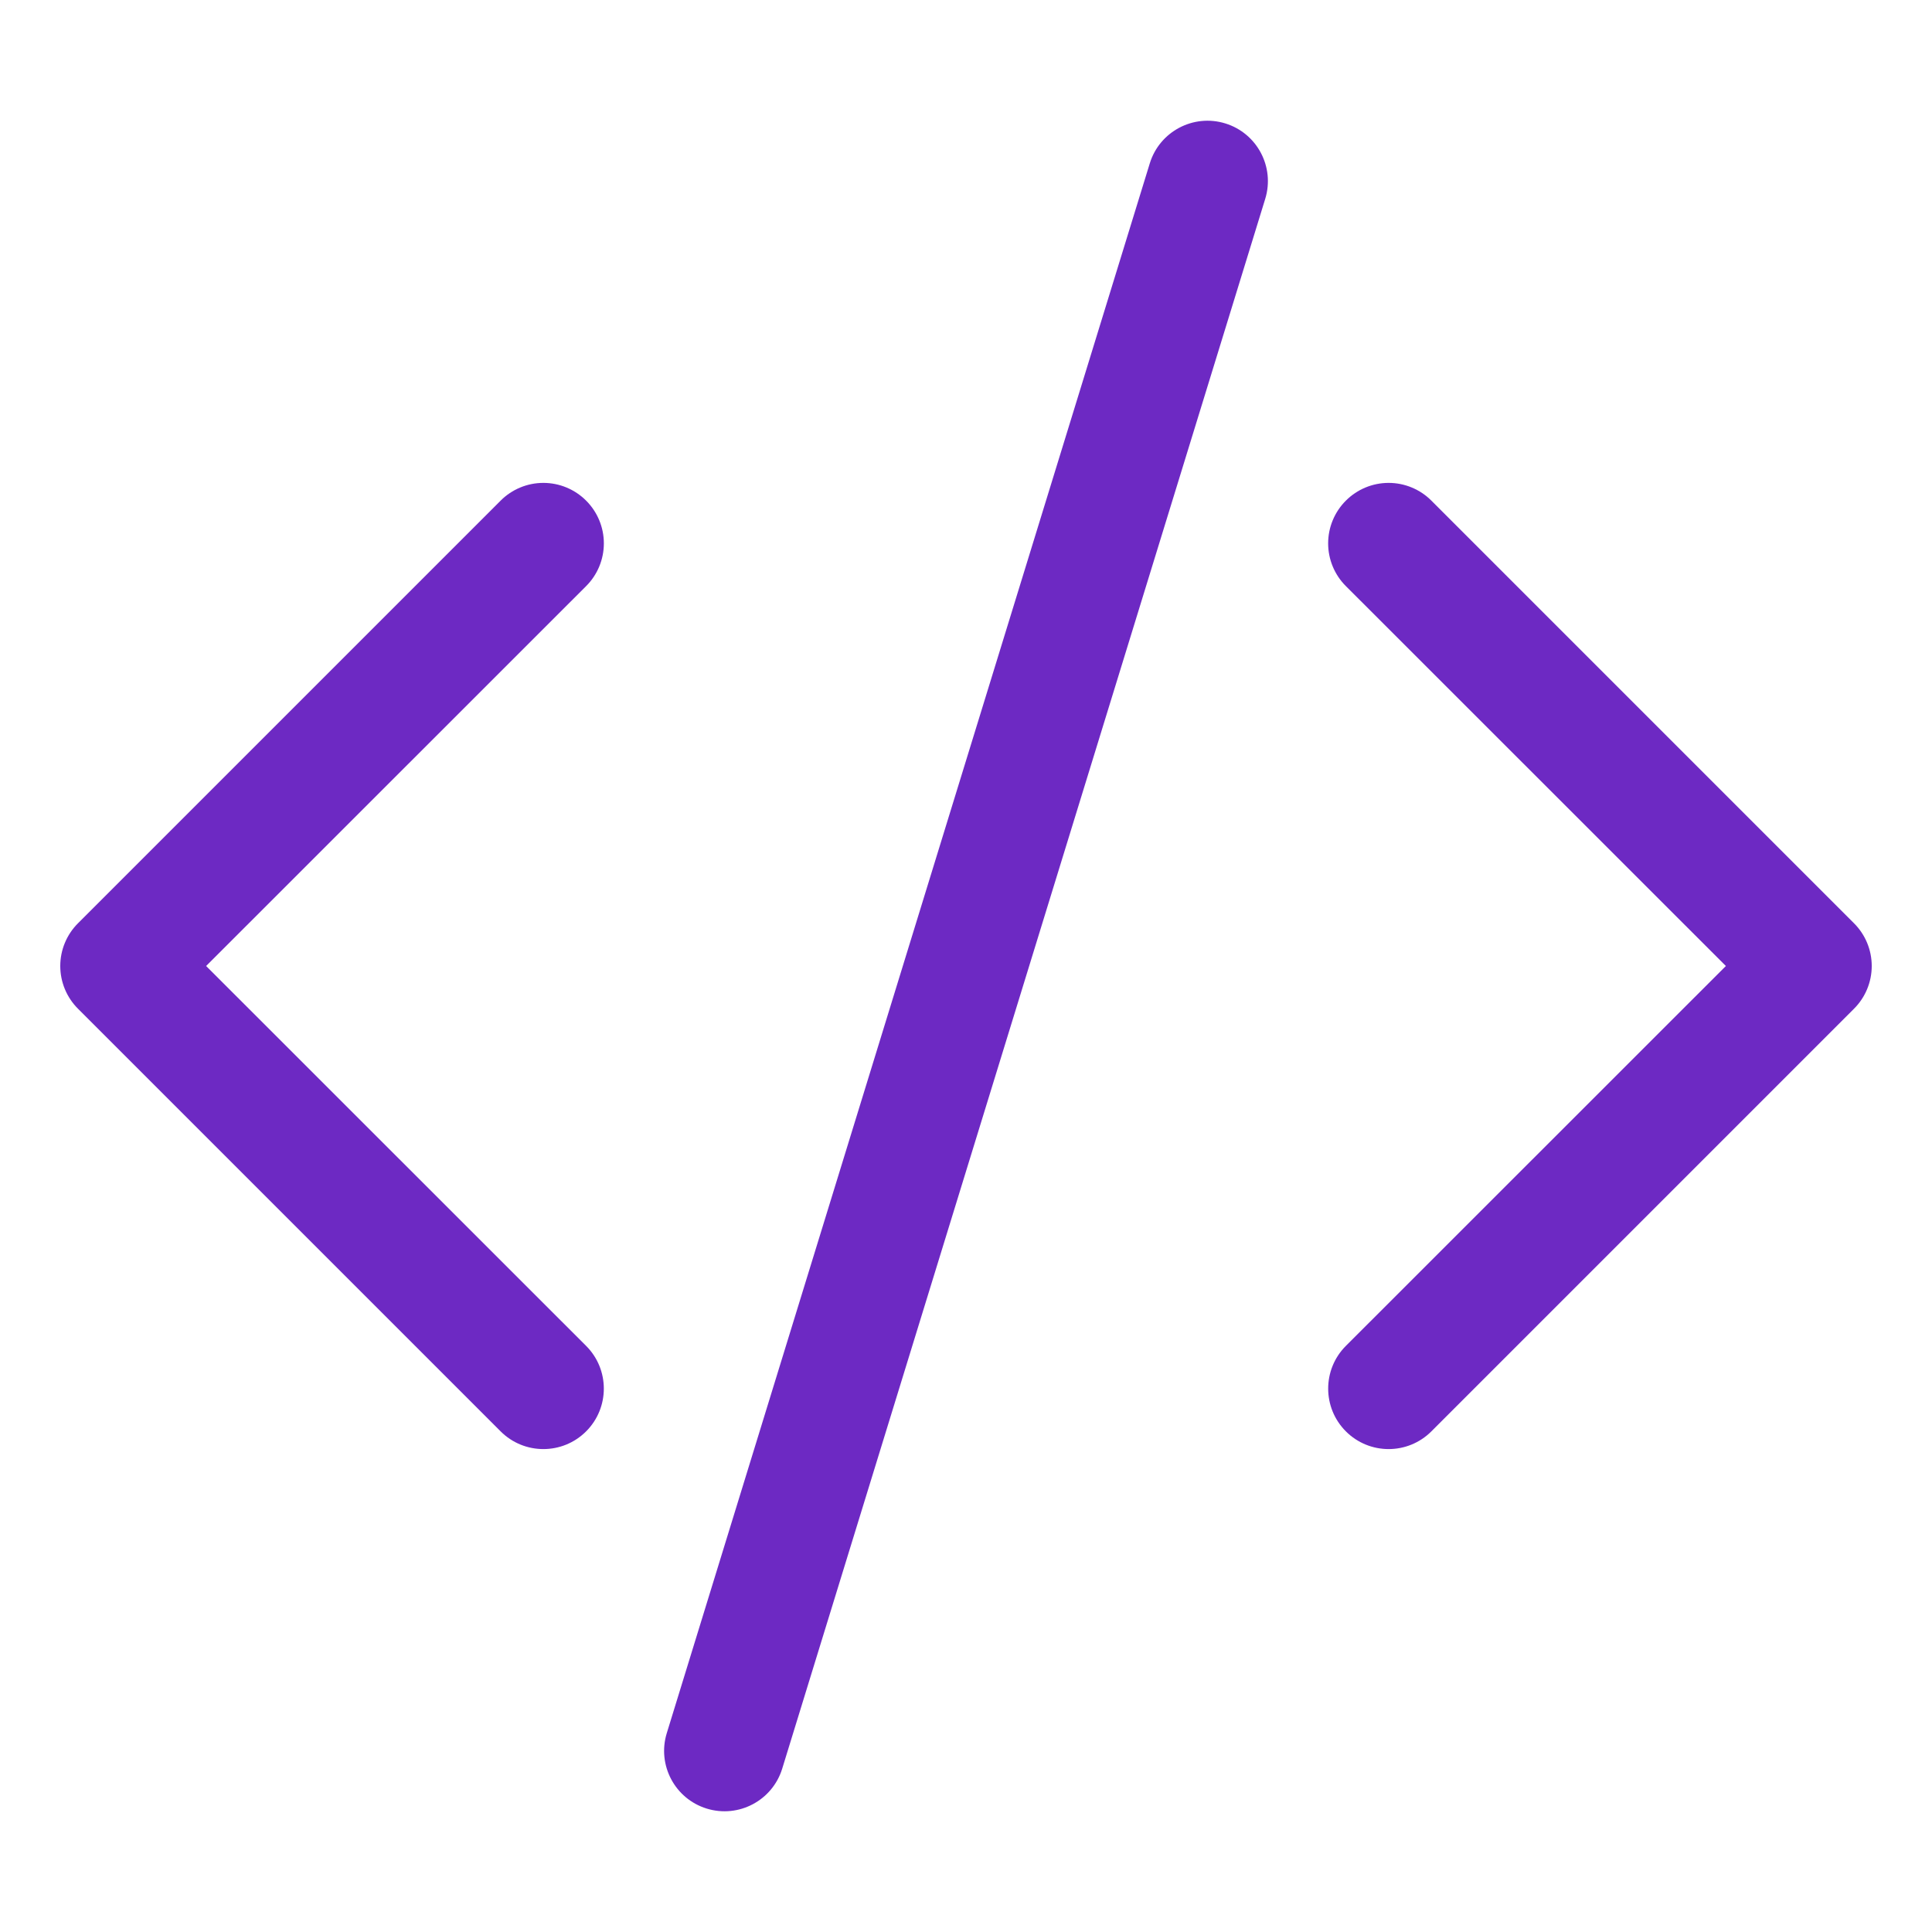
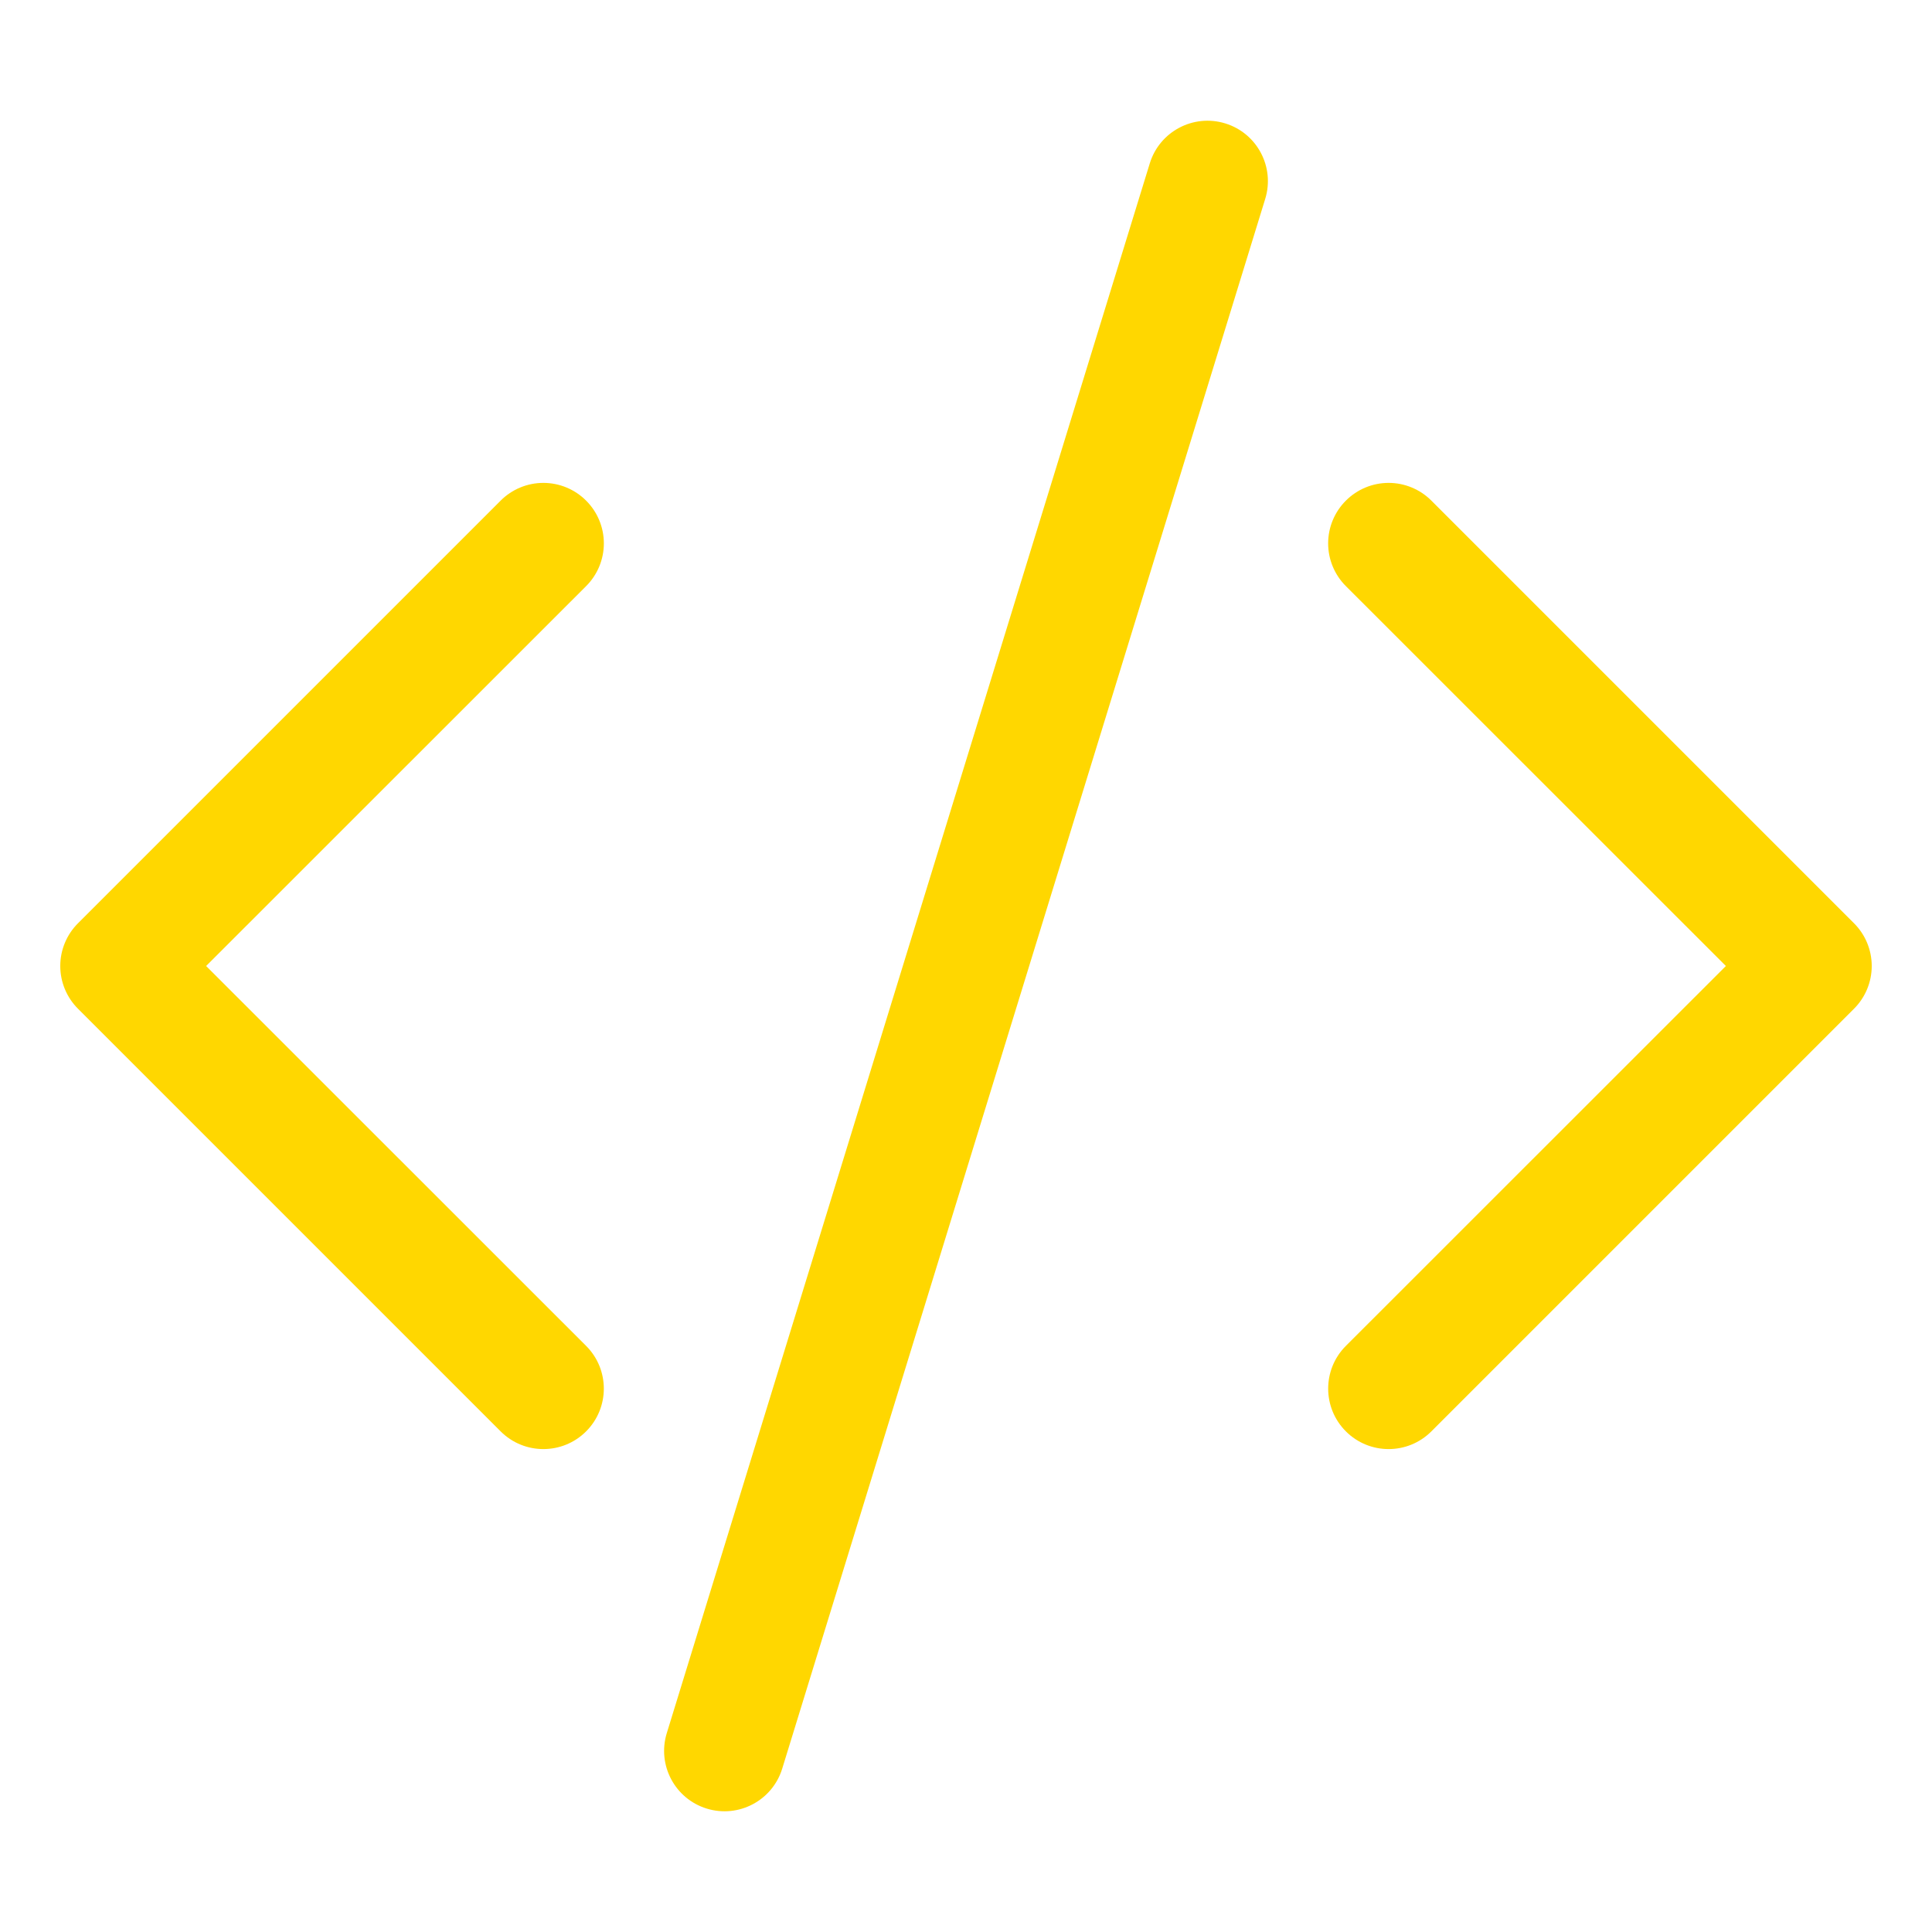
- <svg xmlns="http://www.w3.org/2000/svg" width="26" height="26" fill="#6d29c3" class="bi bi-code-slash" viewBox="0 0 16 16">
+ <svg xmlns="http://www.w3.org/2000/svg" width="26" height="26" fill="#ffd700" class="bi bi-code-slash" viewBox="0 0 16 16">
  <path d="M10.478 1.647a.5.5 0 1 0-.956-.294l-4 13a.5.5 0 0 0 .956.294l4-13zM4.854 4.146a.5.5 0 0 1 0 .708L1.707 8l3.147 3.146a.5.5 0 0 1-.708.708l-3.5-3.5a.5.5 0 0 1 0-.708l3.5-3.5a.5.5 0 0 1 .708 0zm6.292 0a.5.5 0 0 0 0 .708L14.293 8l-3.147 3.146a.5.5 0 0 0 .708.708l3.5-3.5a.5.5 0 0 0 0-.708l-3.5-3.5a.5.5 0 0 0-.708 0z" />
</svg>
